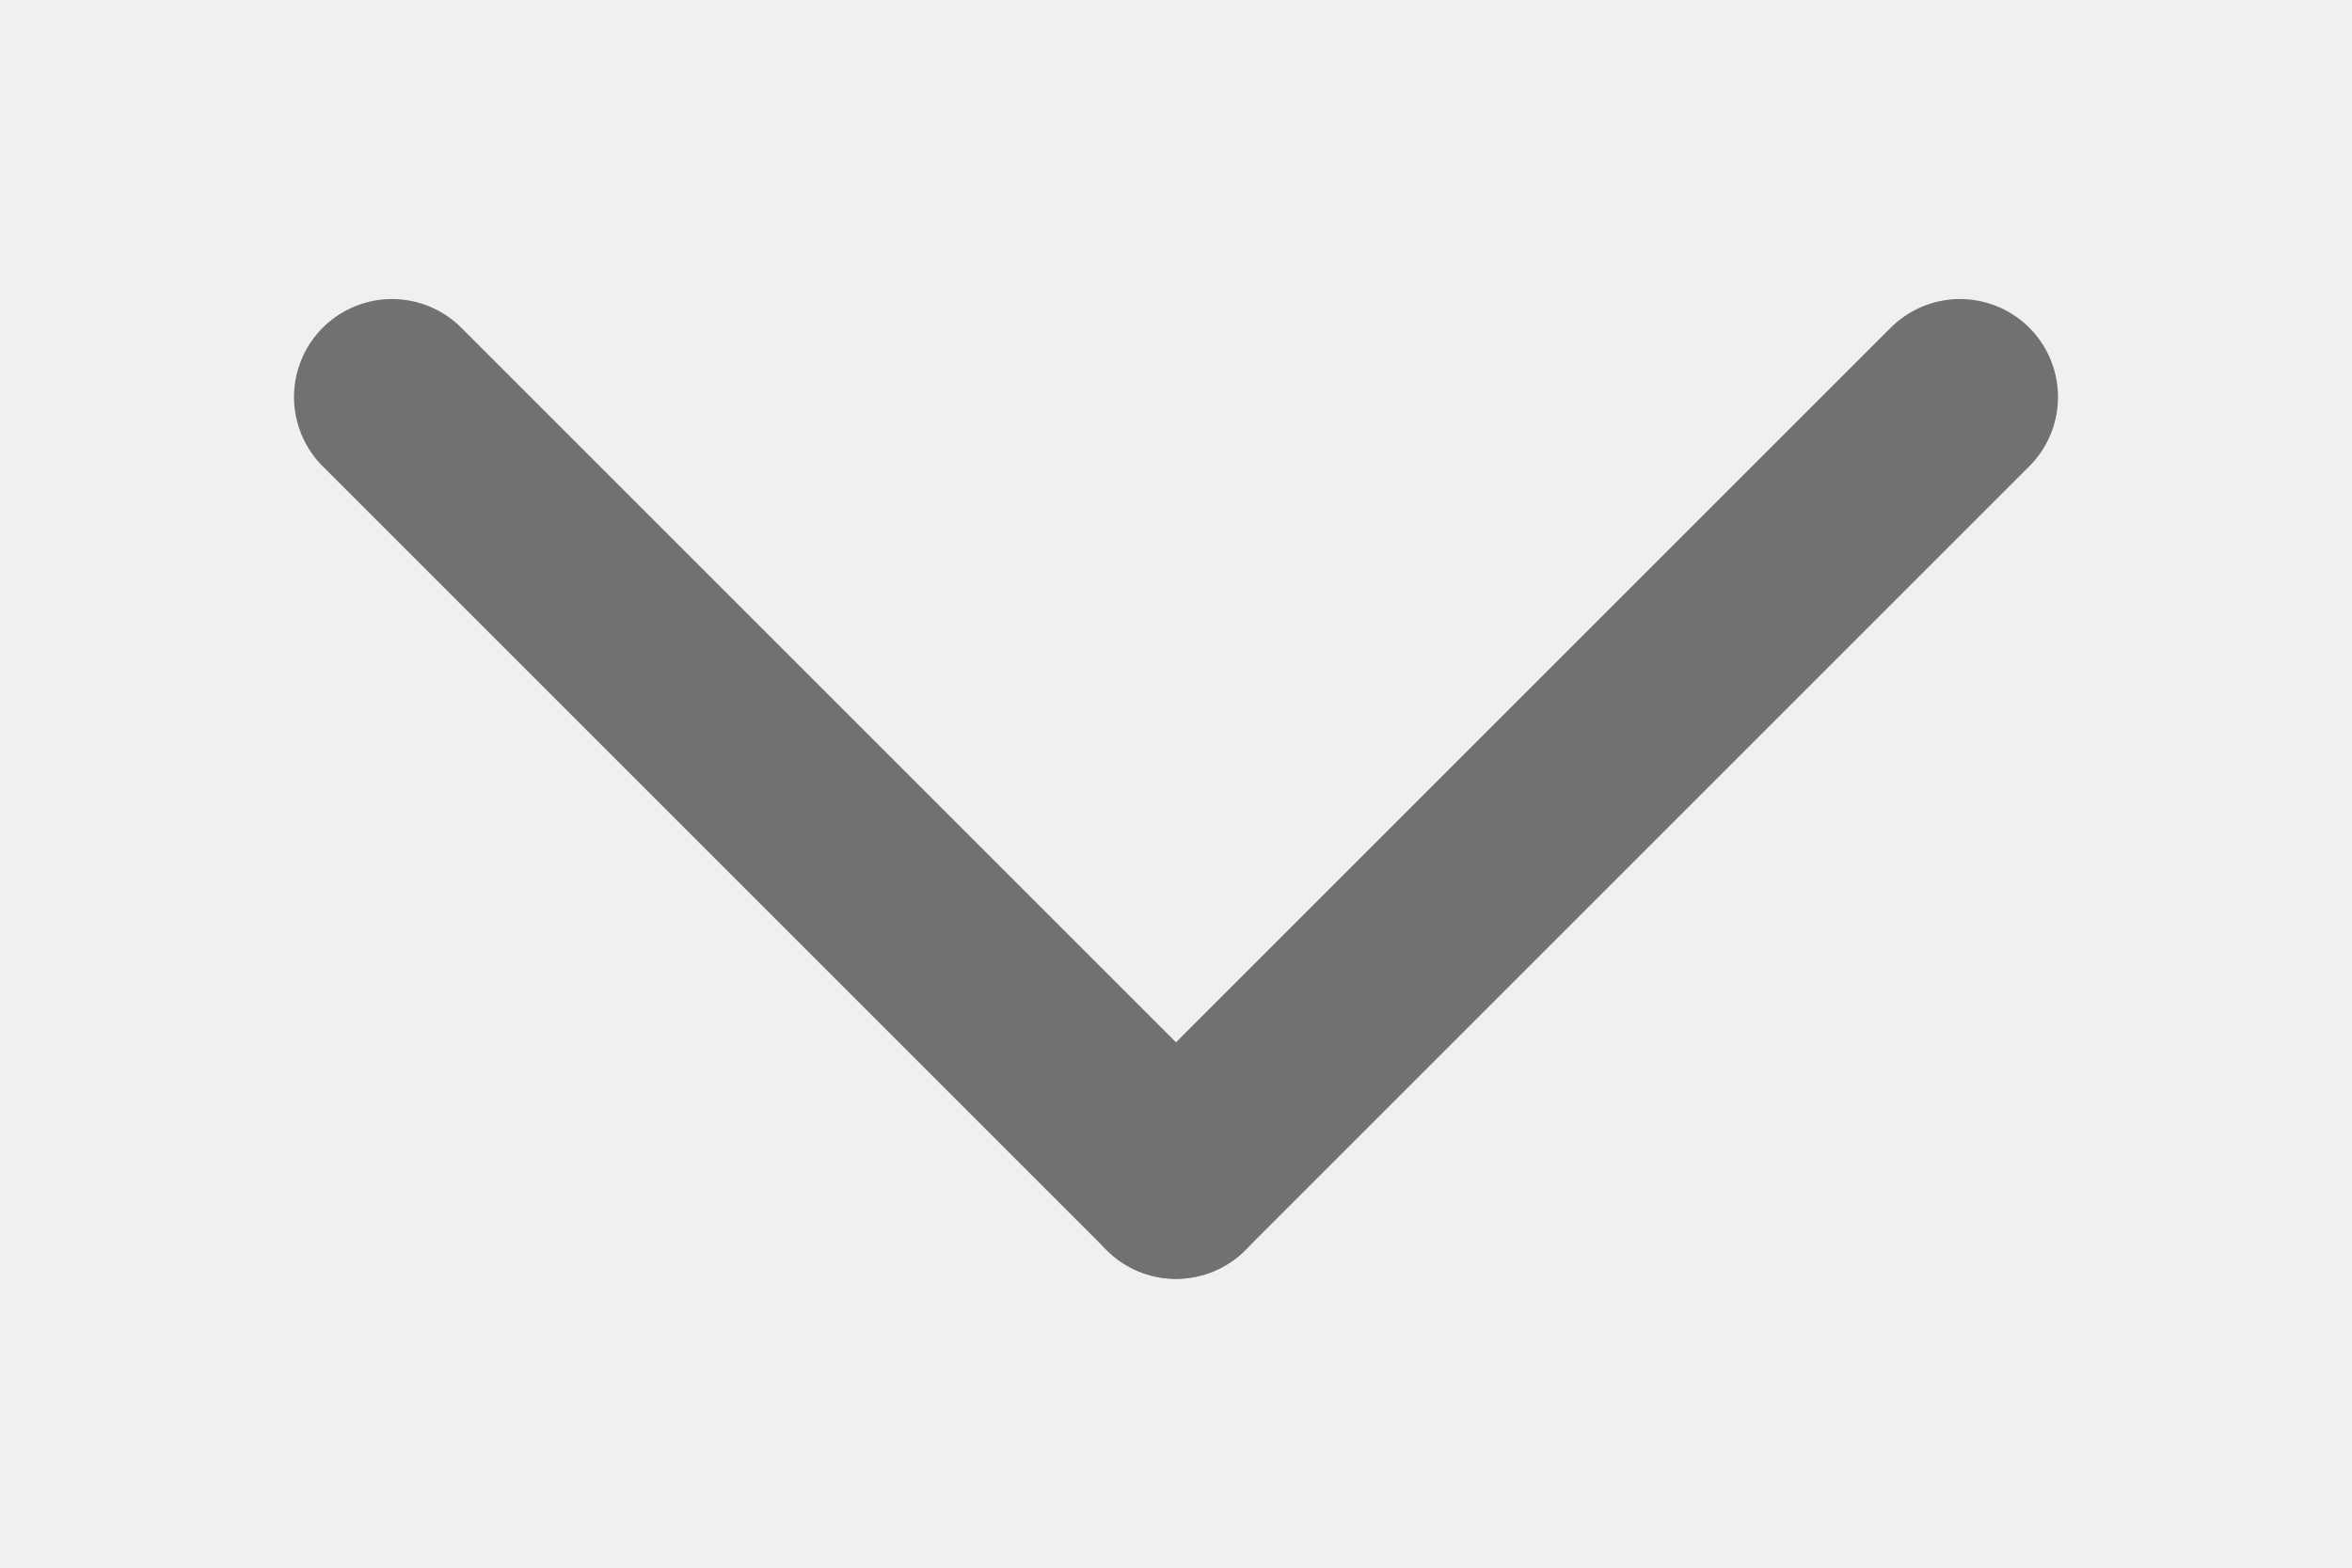
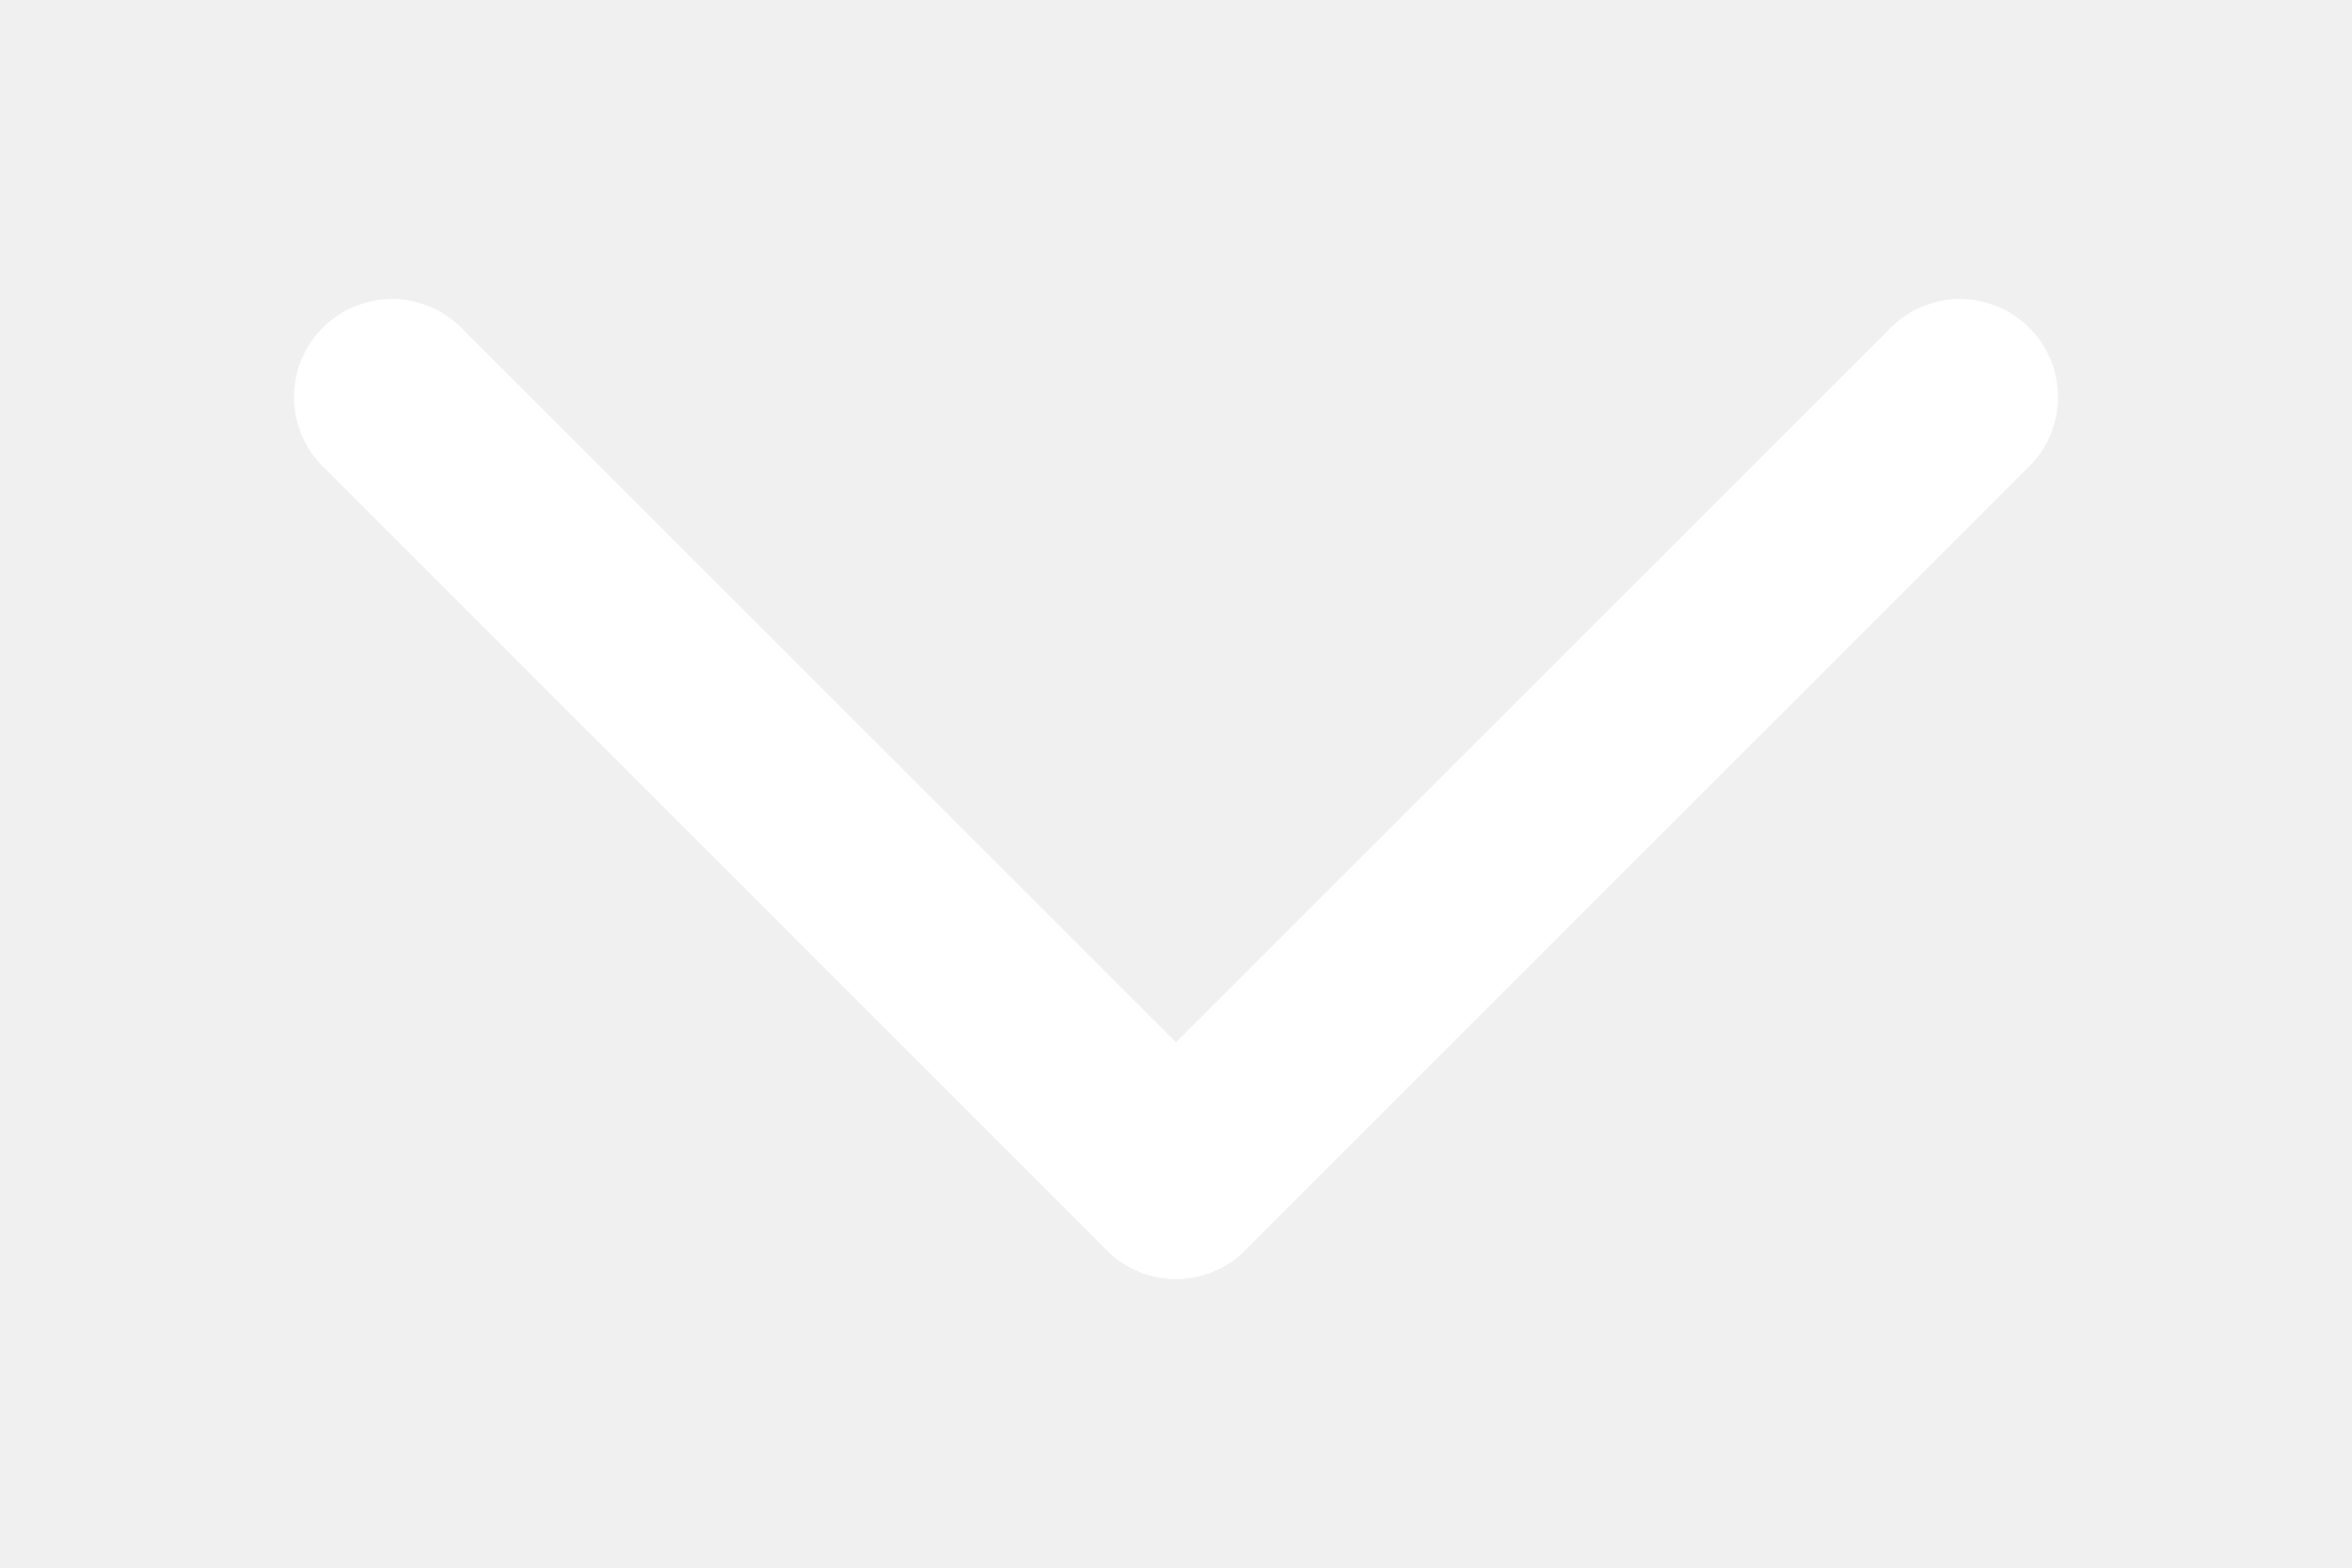
<svg xmlns="http://www.w3.org/2000/svg" width="6" height="4" viewBox="0 0 6 4" fill="none">
-   <path d="M3 3.013L1 1.013" stroke="#717171" stroke-width="0.5" stroke-linecap="round" />
-   <path d="M3 3.013L5 1.013" stroke="#717171" stroke-width="0.5" stroke-linecap="round" />
+   <path d="M3 3.013L1 1.013" stroke="#ffffff" stroke-width="0.5" stroke-linecap="round" />
+   <path d="M3 3.013L5 1.013" stroke="#ffffff" stroke-width="0.5" stroke-linecap="round" />
</svg>
